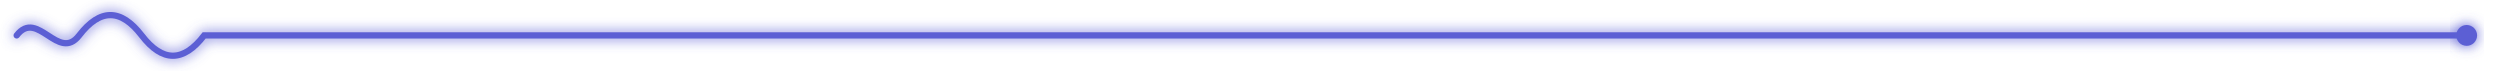
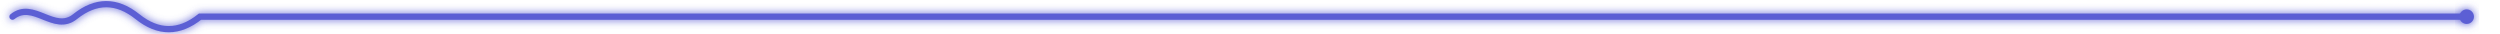
- <svg xmlns="http://www.w3.org/2000/svg" width="1200" height="34" viewBox="0 0 1200 34">
+ <svg xmlns="http://www.w3.org/2000/svg" width="1200" height="16" viewBox="0 0 1200 16">
  <defs>
-     <filter id="g" x="-30%" y="-300%" width="160%" height="700%">
-       <feGaussianBlur stdDeviation="3" result="b" />
+     <filter id="g" x="-30%" y="-500%" width="160%" height="1100%">
+       <feGaussianBlur stdDeviation="2" result="b" />
      <feMerge>
        <feMergeNode in="b" />
        <feMergeNode in="SourceGraphic" />
      </feMerge>
    </filter>
  </defs>
-   <path d="M 8 17 C 18 4 28 30 38 17 S 58 4 68 17 S 88 30 98 17 L 1184 17" fill="none" stroke="#5B5FD4" stroke-width="3" stroke-linecap="round" filter="url(#g)" />
-   <circle cx="1184" cy="17" r="5" fill="#5B5FD4" filter="url(#g)" />
+   <path d="M 6 8 C 16 0 26 16 36 8 S 56 0 66 8 S 86 16 96 8 L 1184 8" fill="none" stroke="#5B5FD4" stroke-width="3" stroke-linecap="round" filter="url(#g)" />
+   <circle cx="1184" cy="8" r="3.5" fill="#5B5FD4" filter="url(#g)" />
</svg>
